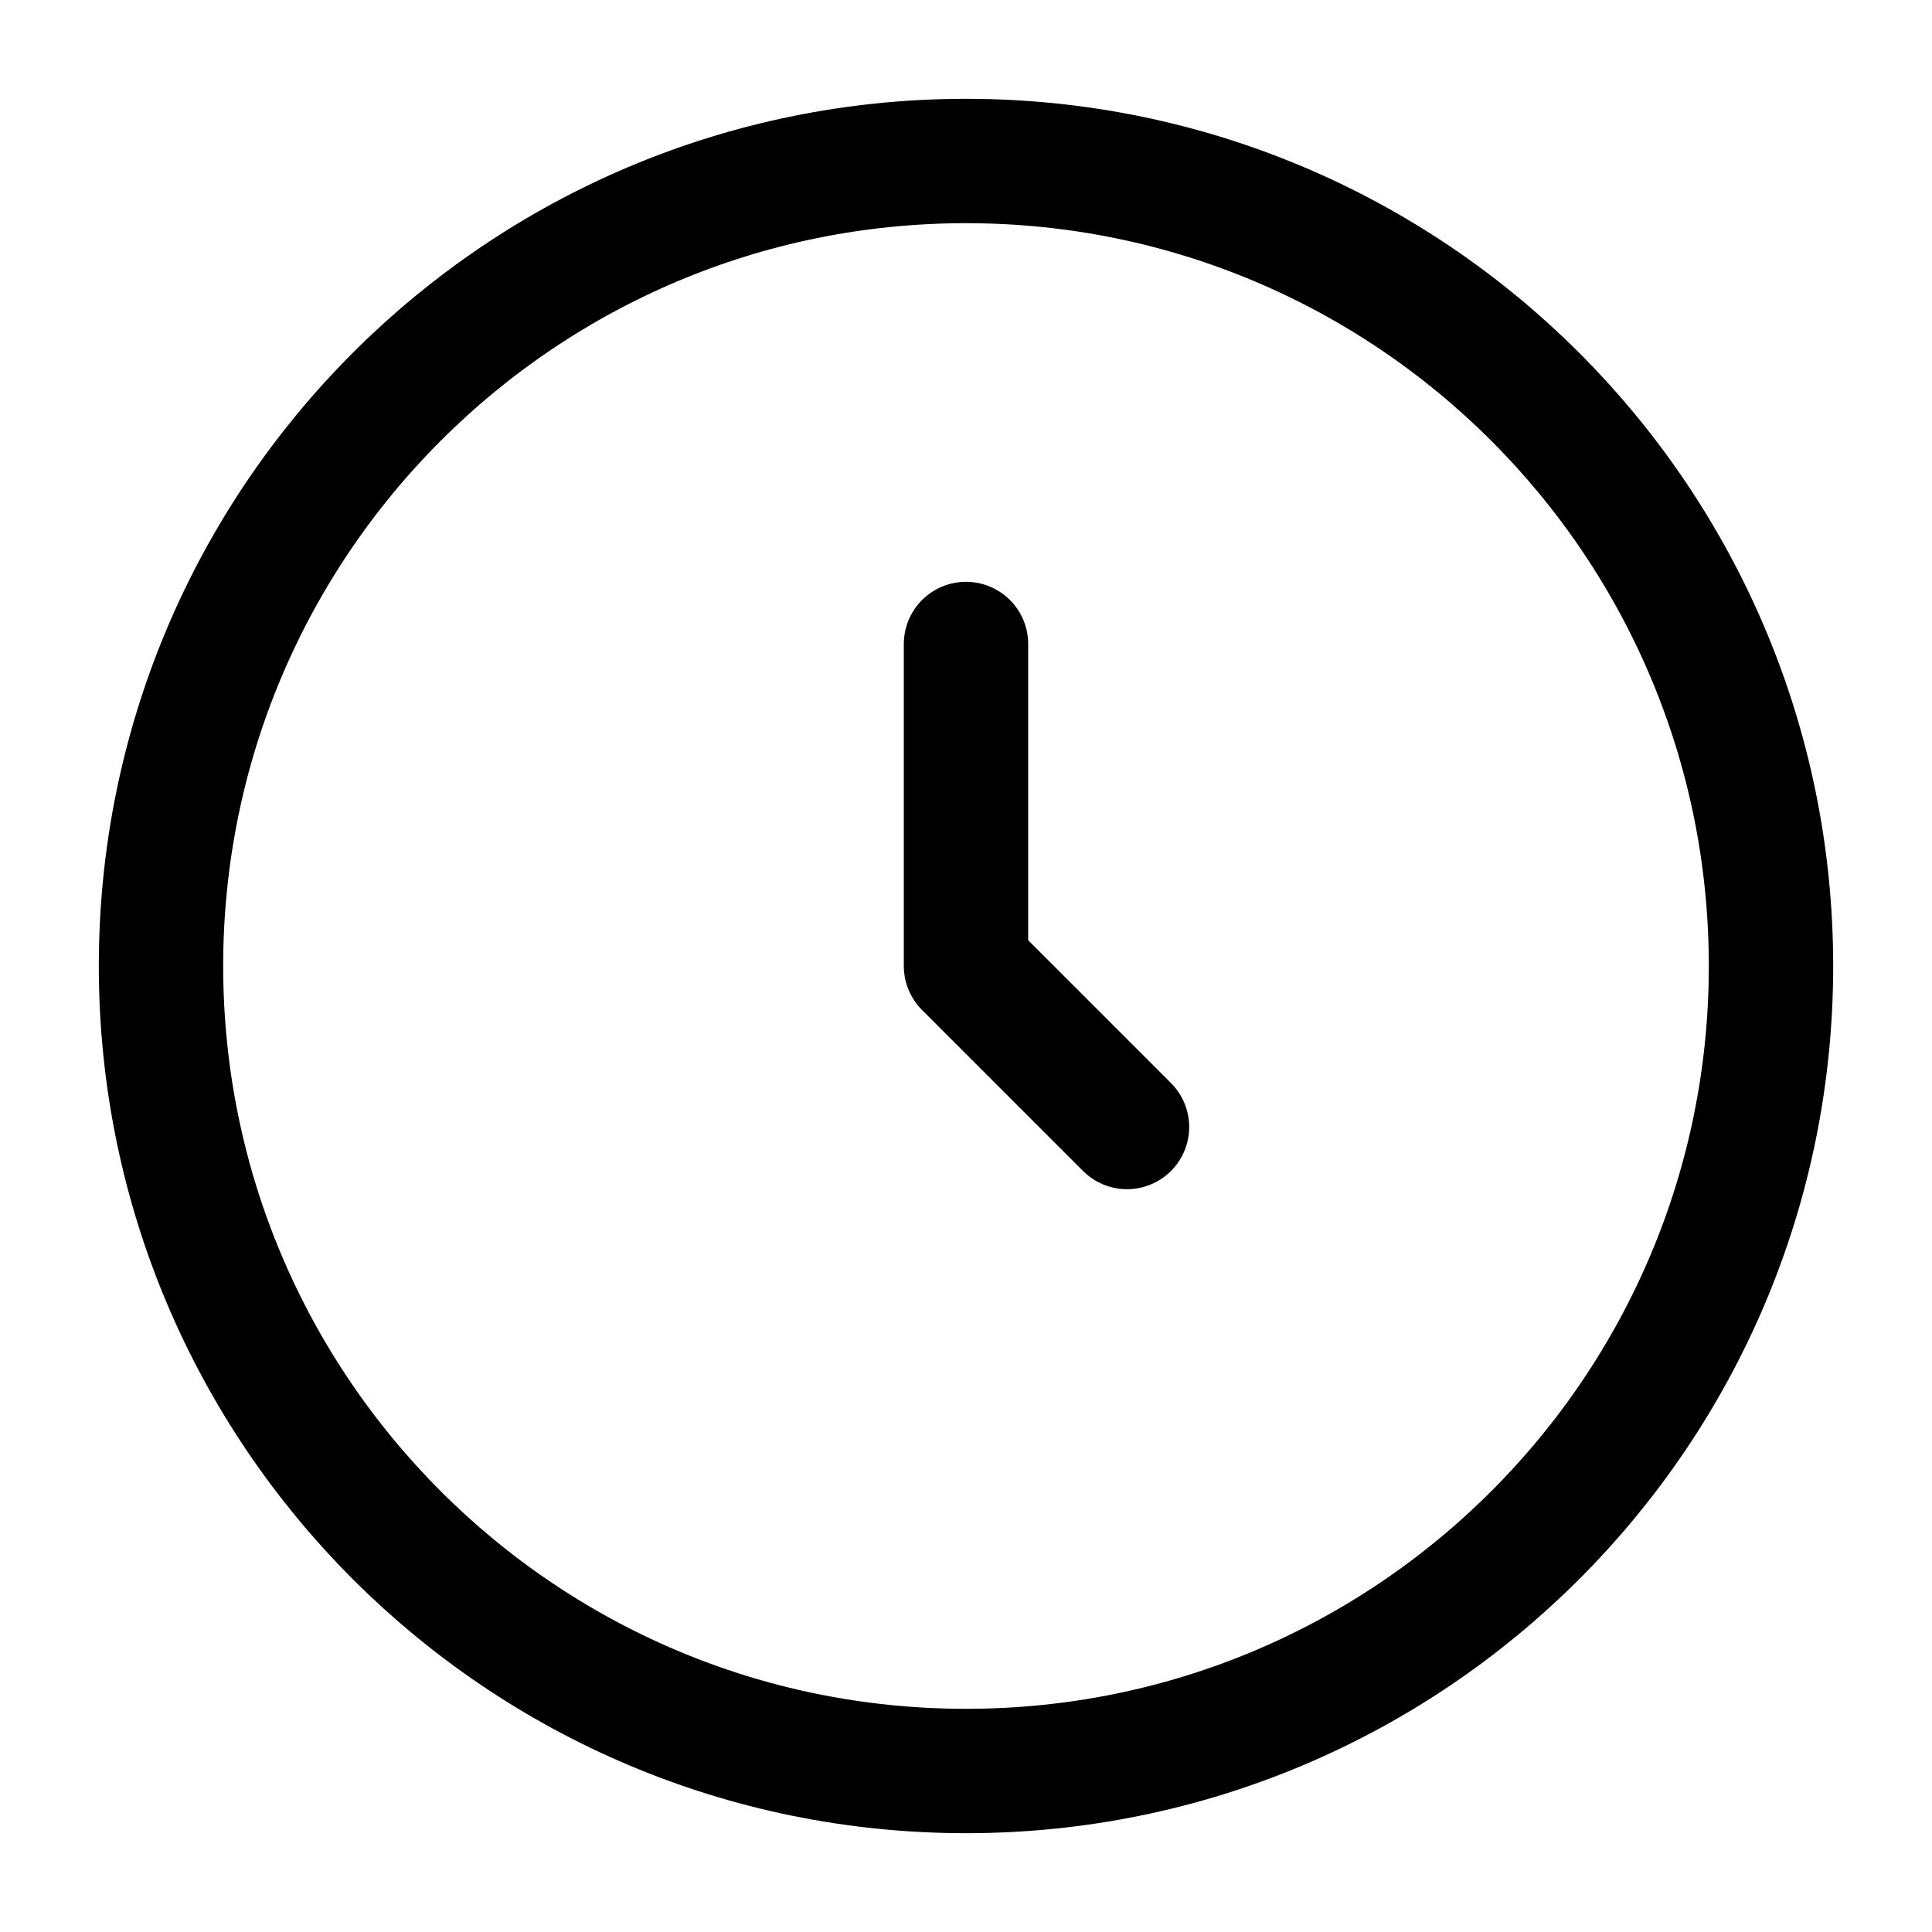
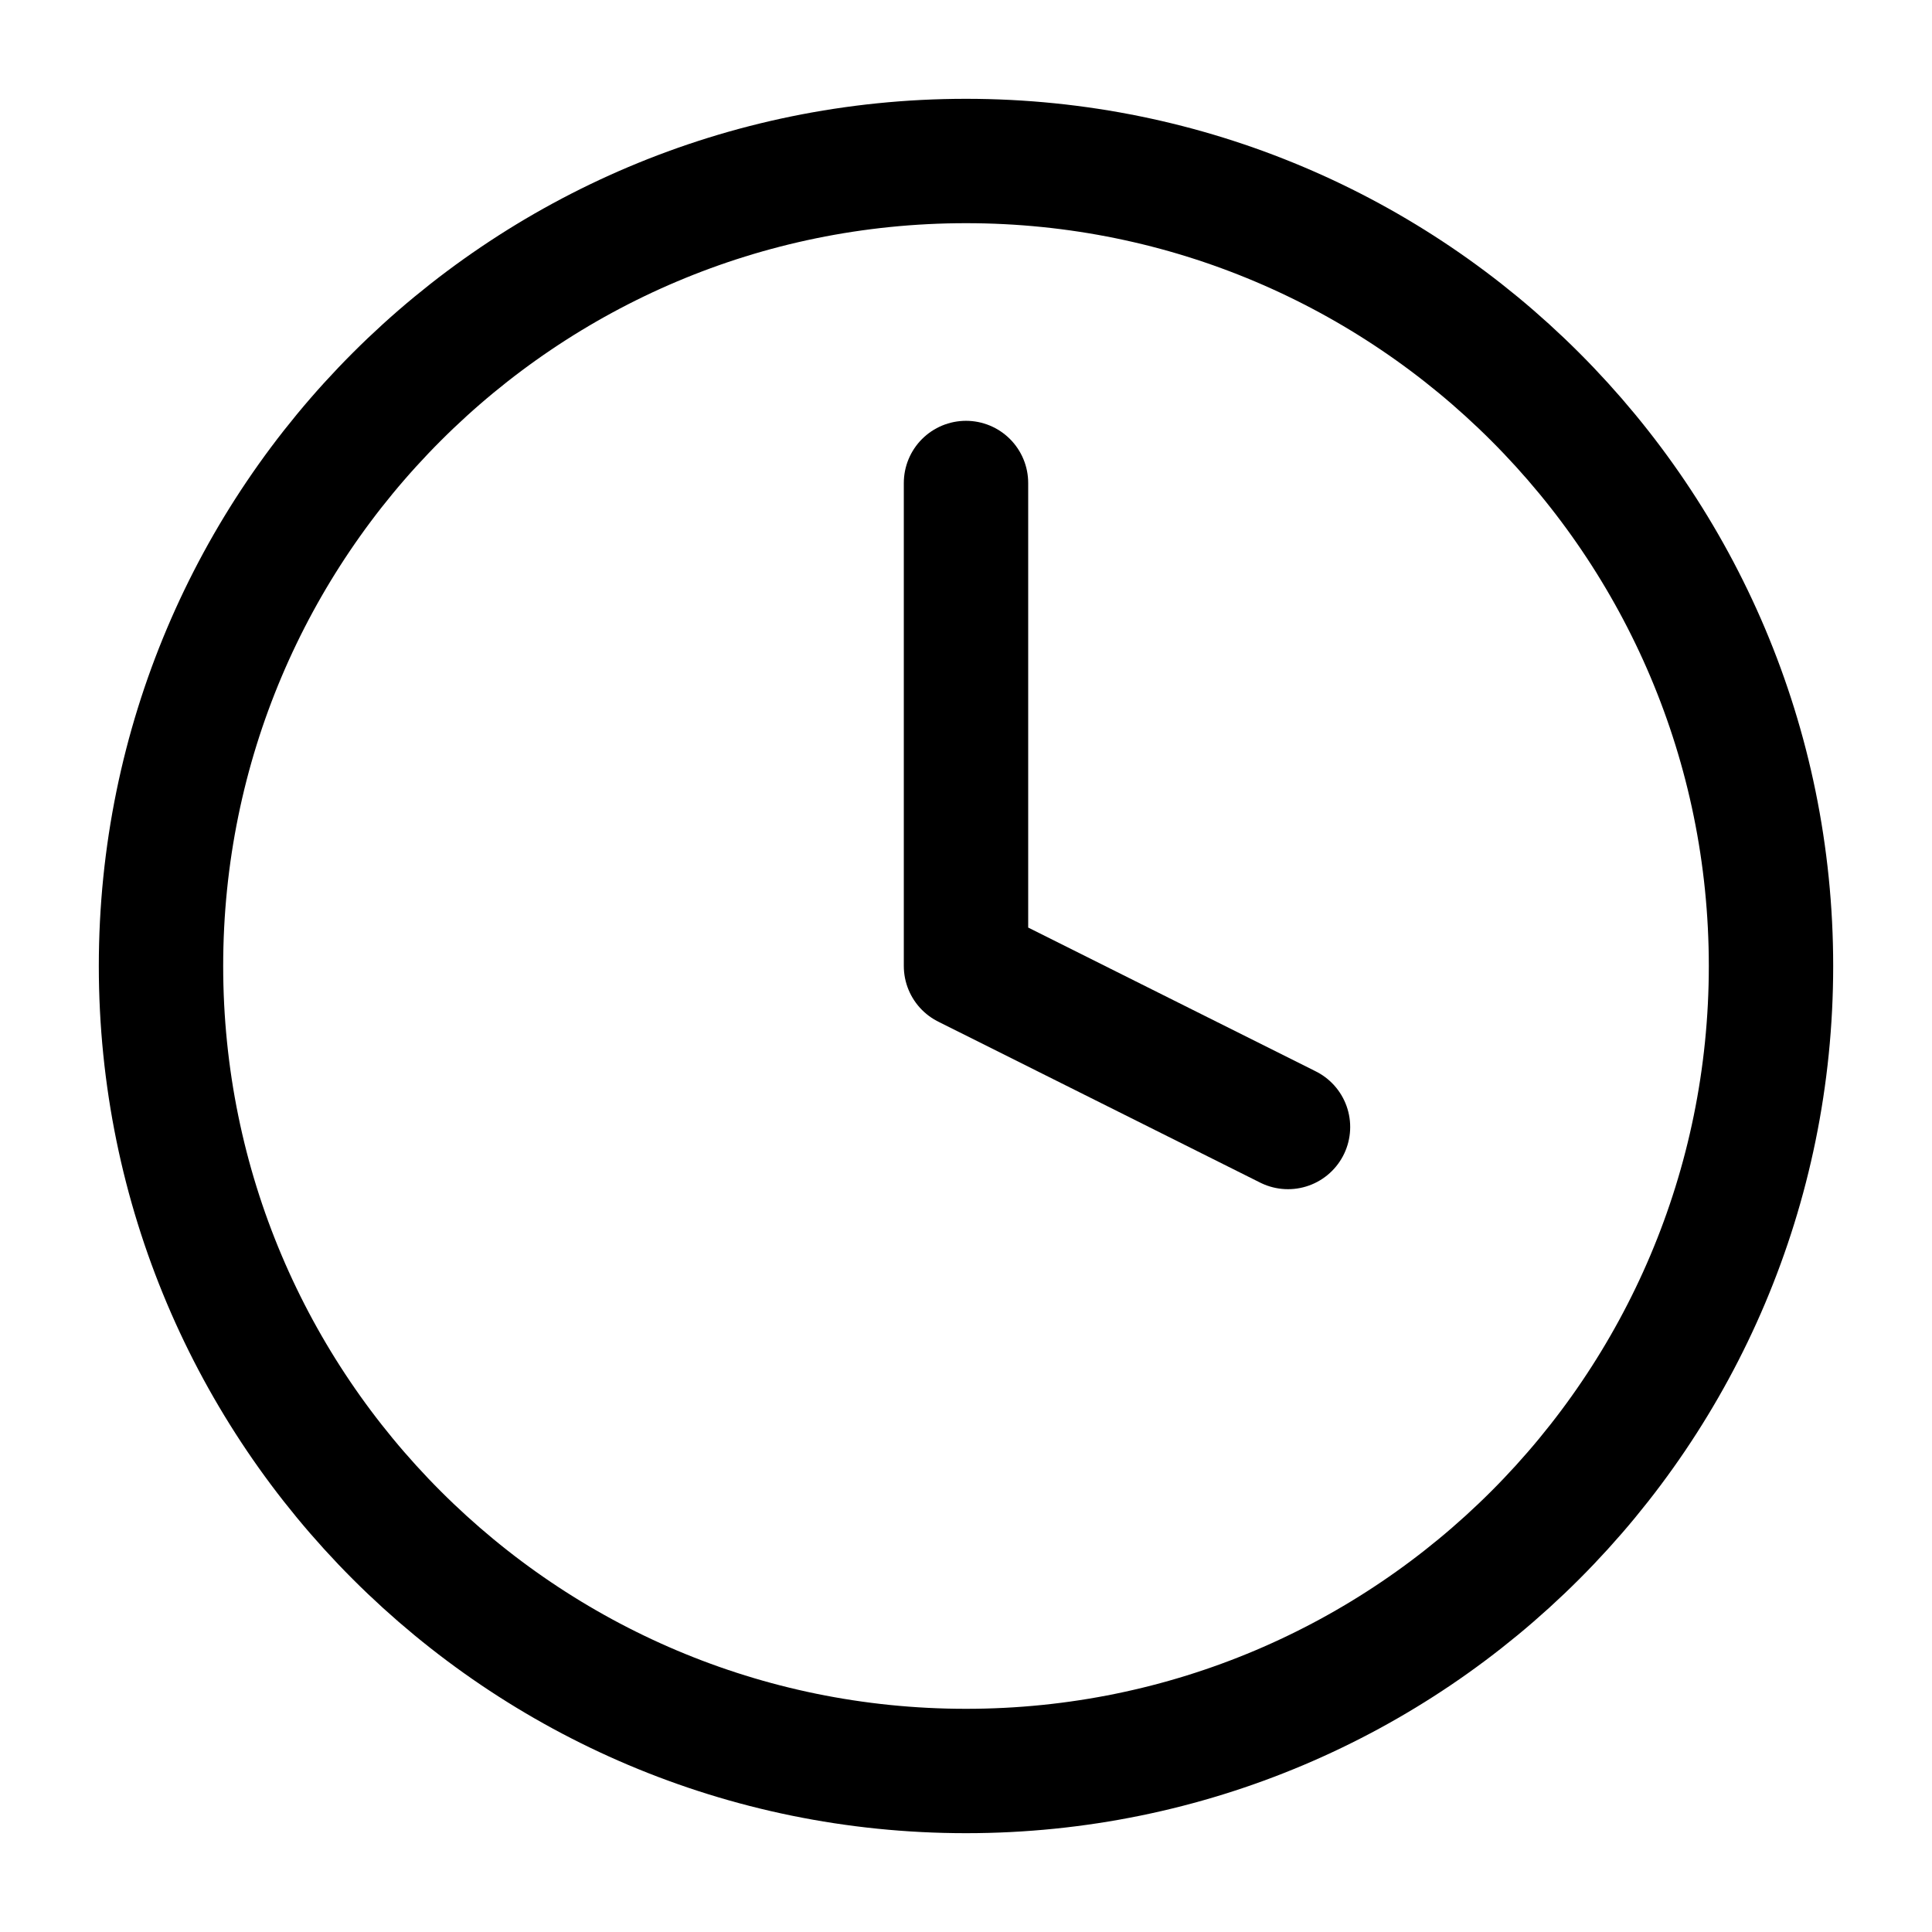
- <svg xmlns="http://www.w3.org/2000/svg" viewBox="0 0 24 24" fill="none">
-   <circle cx="12" cy="12" r="10" stroke="#000000" stroke-width="1.545" />
-   <path d="M12 8V12L14 14" stroke="#000000" stroke-linecap="round" stroke-linejoin="round" stroke-width="1.545" />
+ <svg xmlns="http://www.w3.org/2000/svg" viewBox="0 0 24 24" fill="none" stroke="#000000" stroke-width="1.545" stroke-linecap="round" stroke-linejoin="round">
+   <circle cx="12" cy="12" r="10" />
+   <path d="M12 6v6l4 2" />
</svg>
